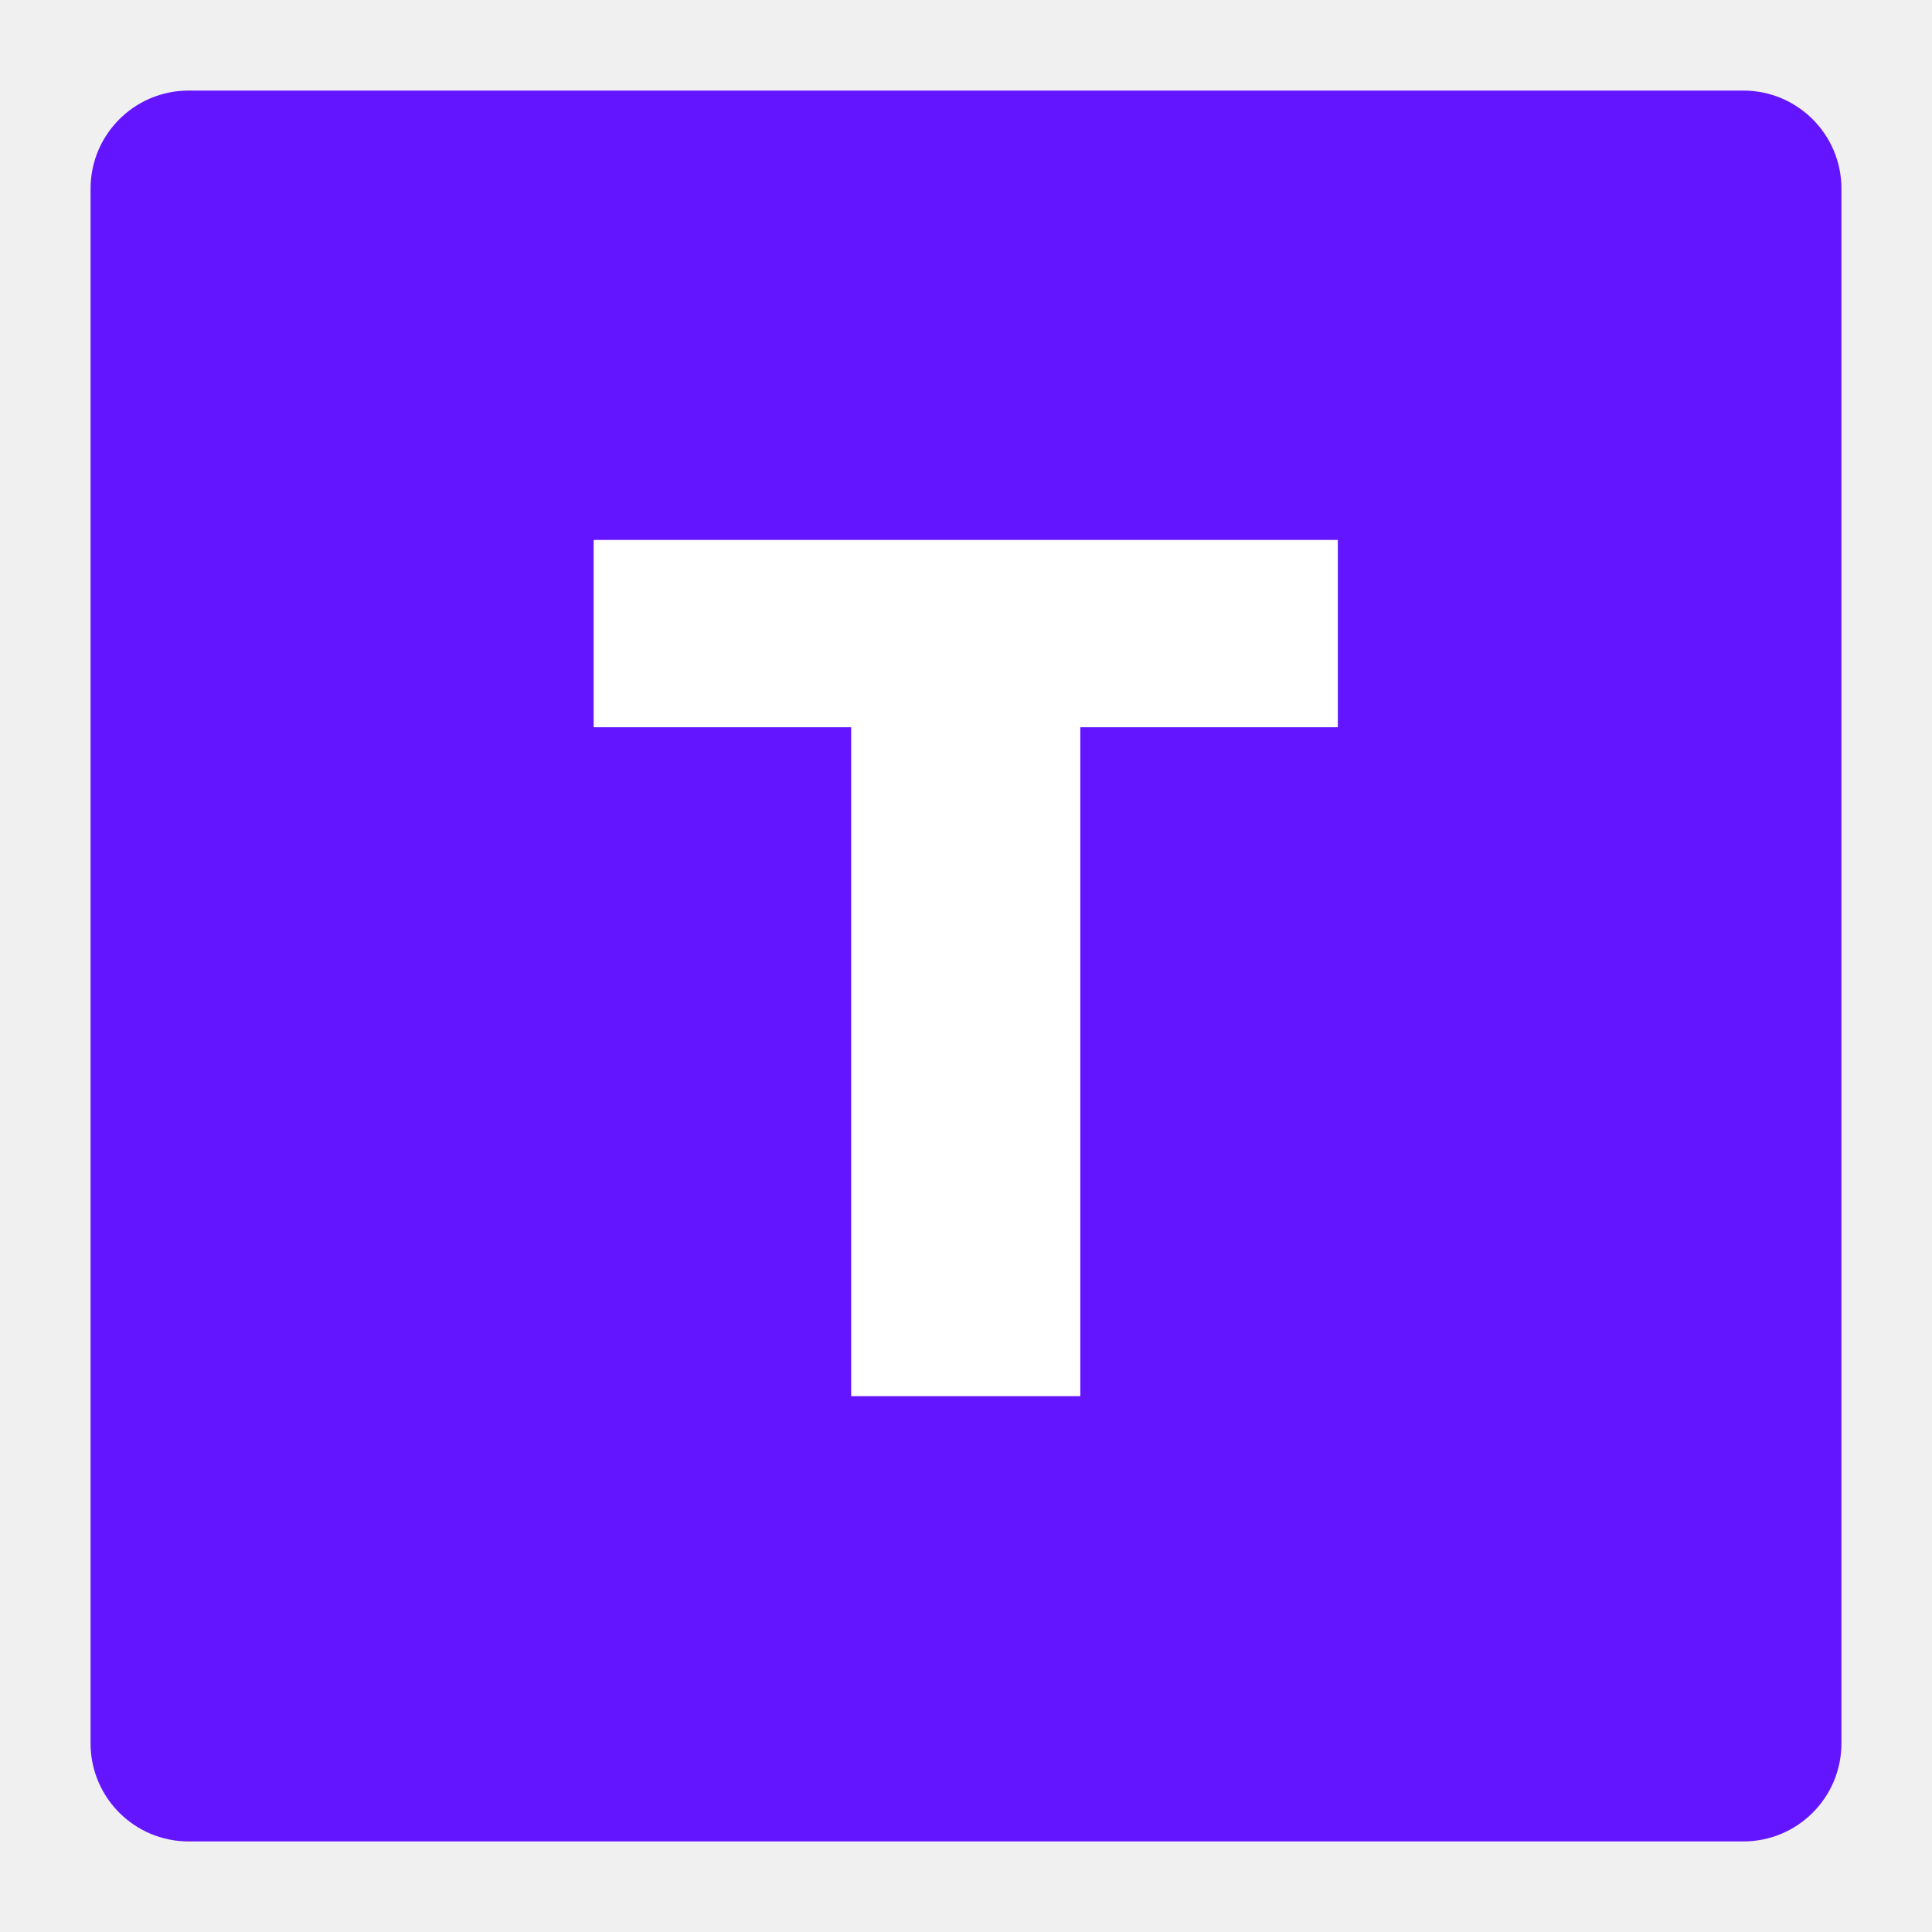
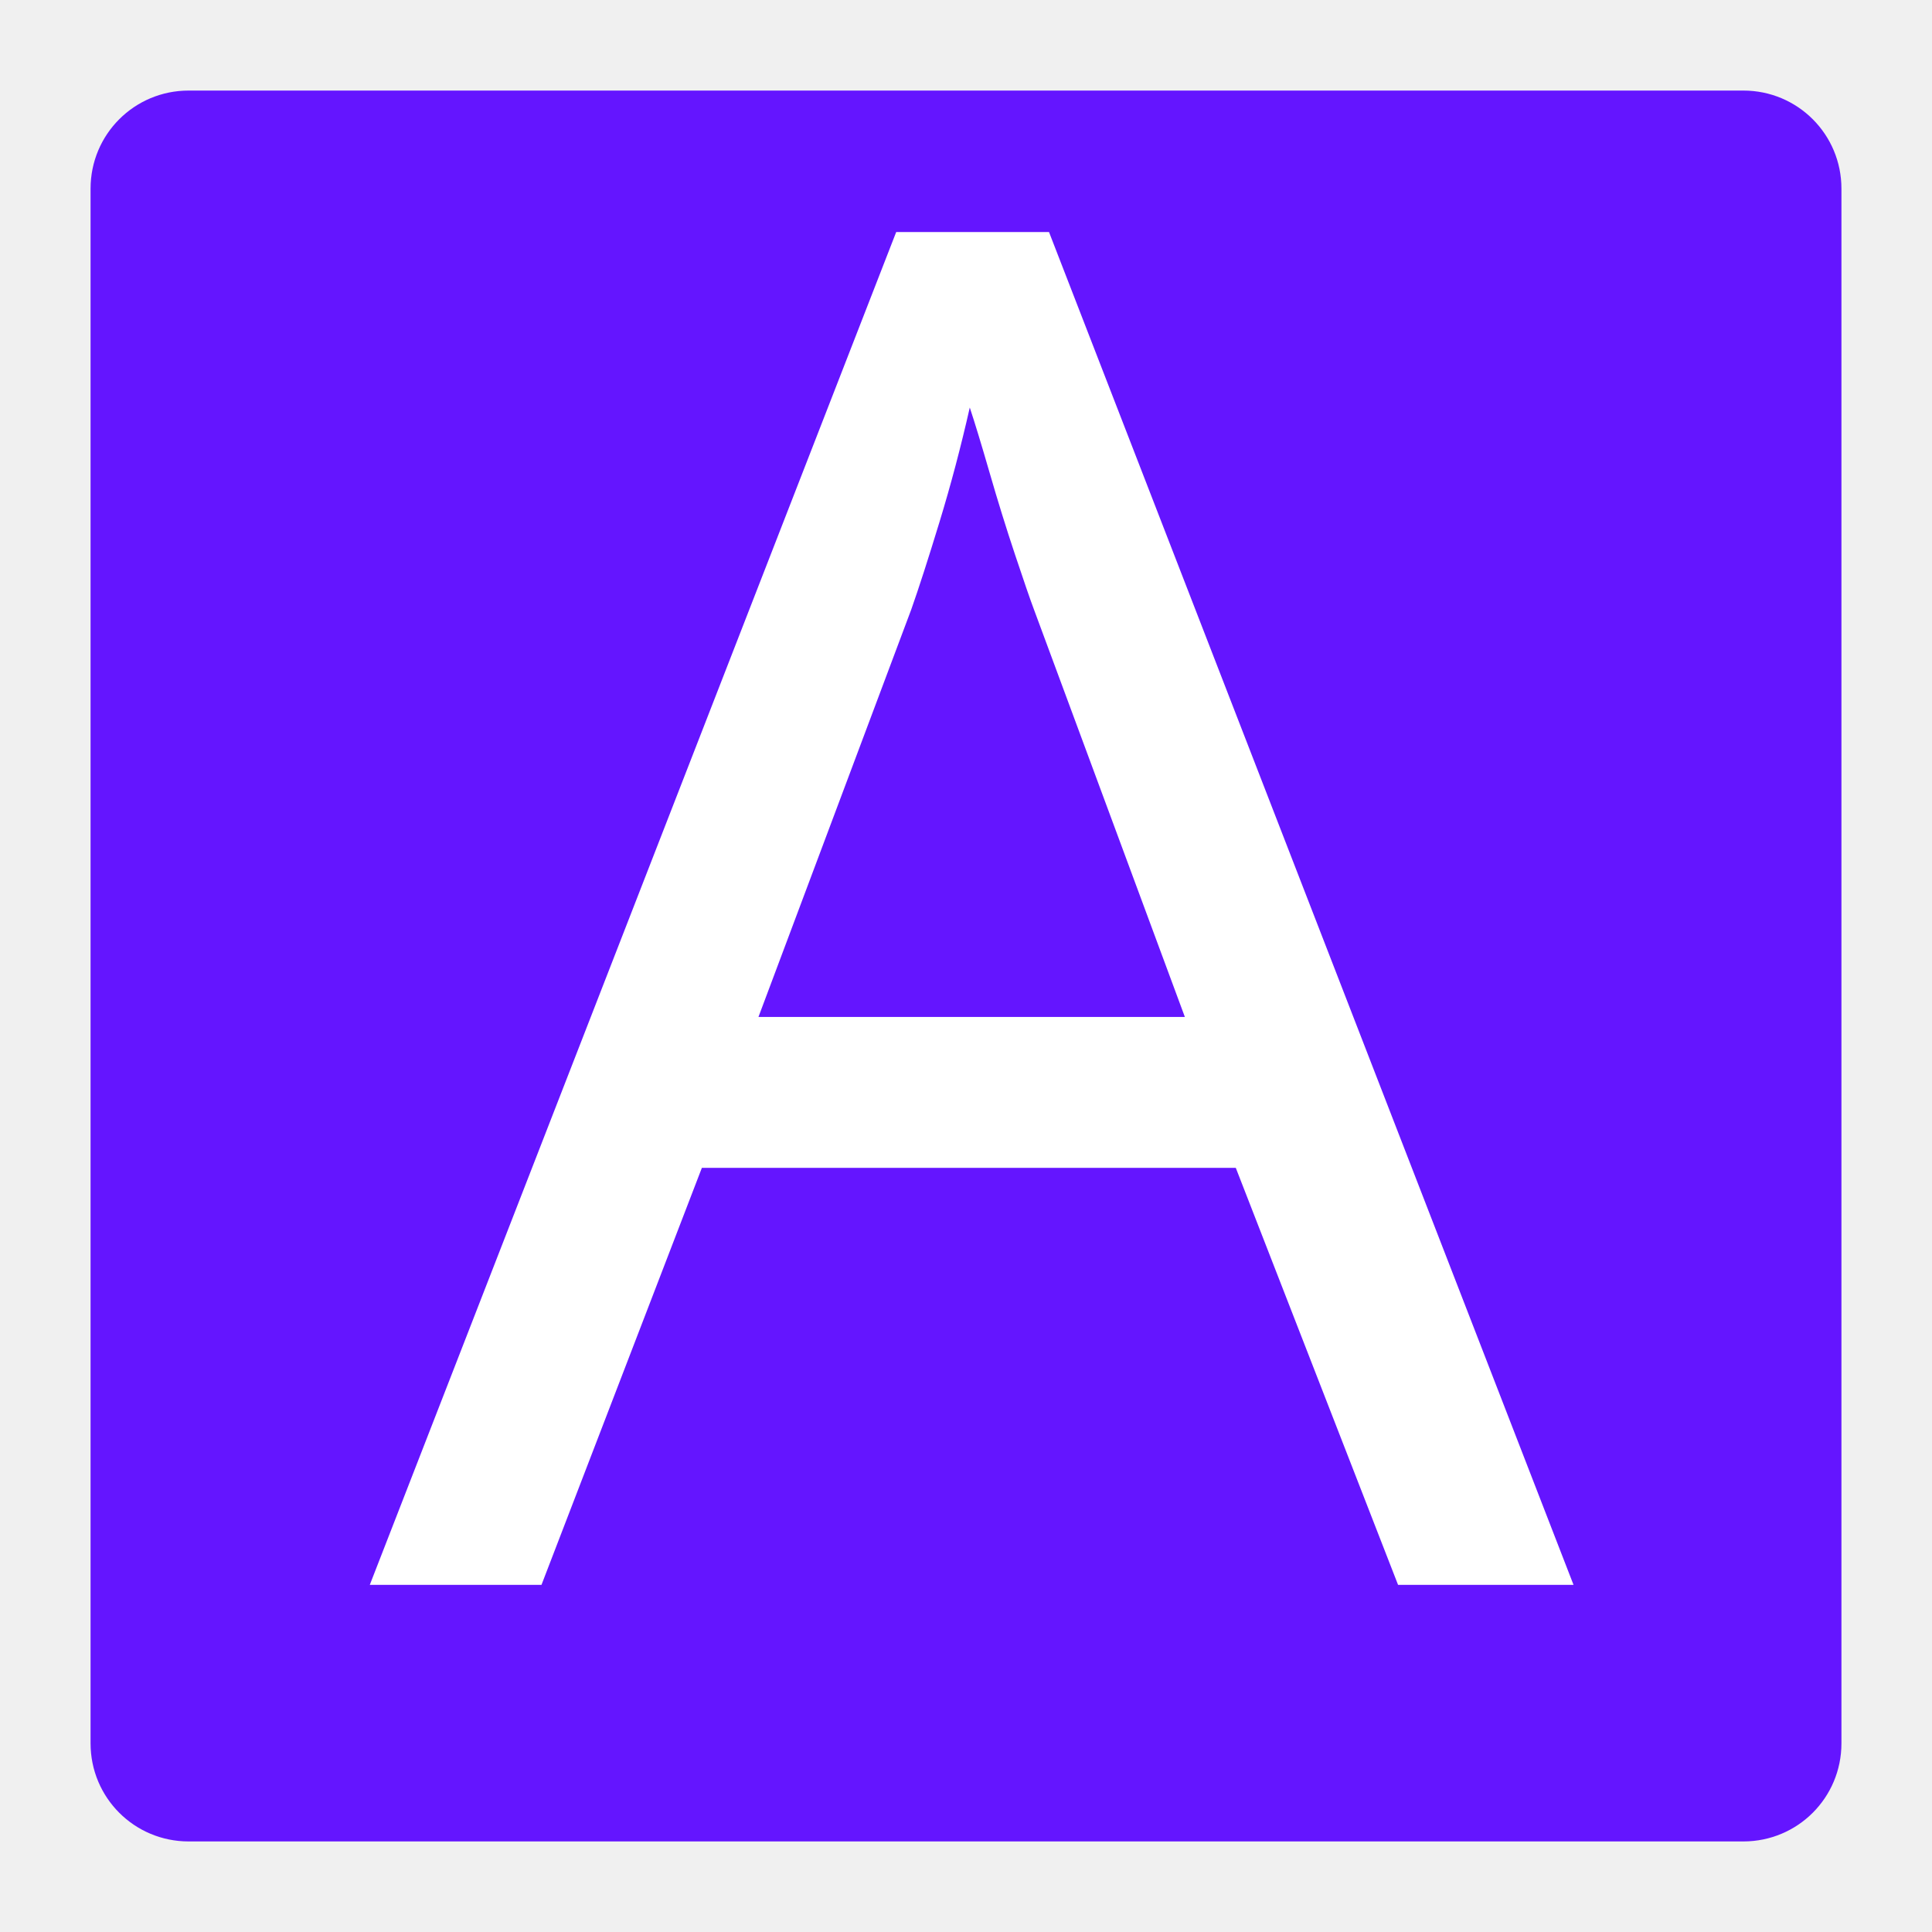
- <svg xmlns="http://www.w3.org/2000/svg" width="256" height="256" viewBox="0 0 256 256" fill="none">
-   <rect x="12" y="12" width="232" height="232" rx="13" fill="#6415FF" />
-   <path d="M78.661 96.364H112.786V185H143.144V96.364H177.269V71.546H78.661V96.364Z" fill="white" />
+ <svg xmlns="http://www.w3.org/2000/svg" version="1.1" id="Capa_1" x="0px" y="0px" viewBox="0 0 256 256" style="enable-background:new 0 0 256 256;" xml:space="preserve">
+   <style type="text/css">
+ 	.st0{fill:#6415FF;}
+ 	.st1{fill:#FFFFFF;}
+ 	.st2{font-family:'MyriadPro-Regular';}
+ 	.st3{font-size:250px;}
+ 	.st4{fill:none;}
+ </style>
+   <path class="st0" d="M25,12h206c7.2,0,13,5.8,13,13v206c0,7.2-5.8,13-13,13H25c-7.2,0-13-5.8-13-13V25C12,17.8,17.8,12,25,12z" />
+   <text transform="matrix(1 0 0 1 49 210)" class="st1 st2 st3">A</text>
+   <rect x="-1" class="st4" width="256" height="256" />
</svg>
